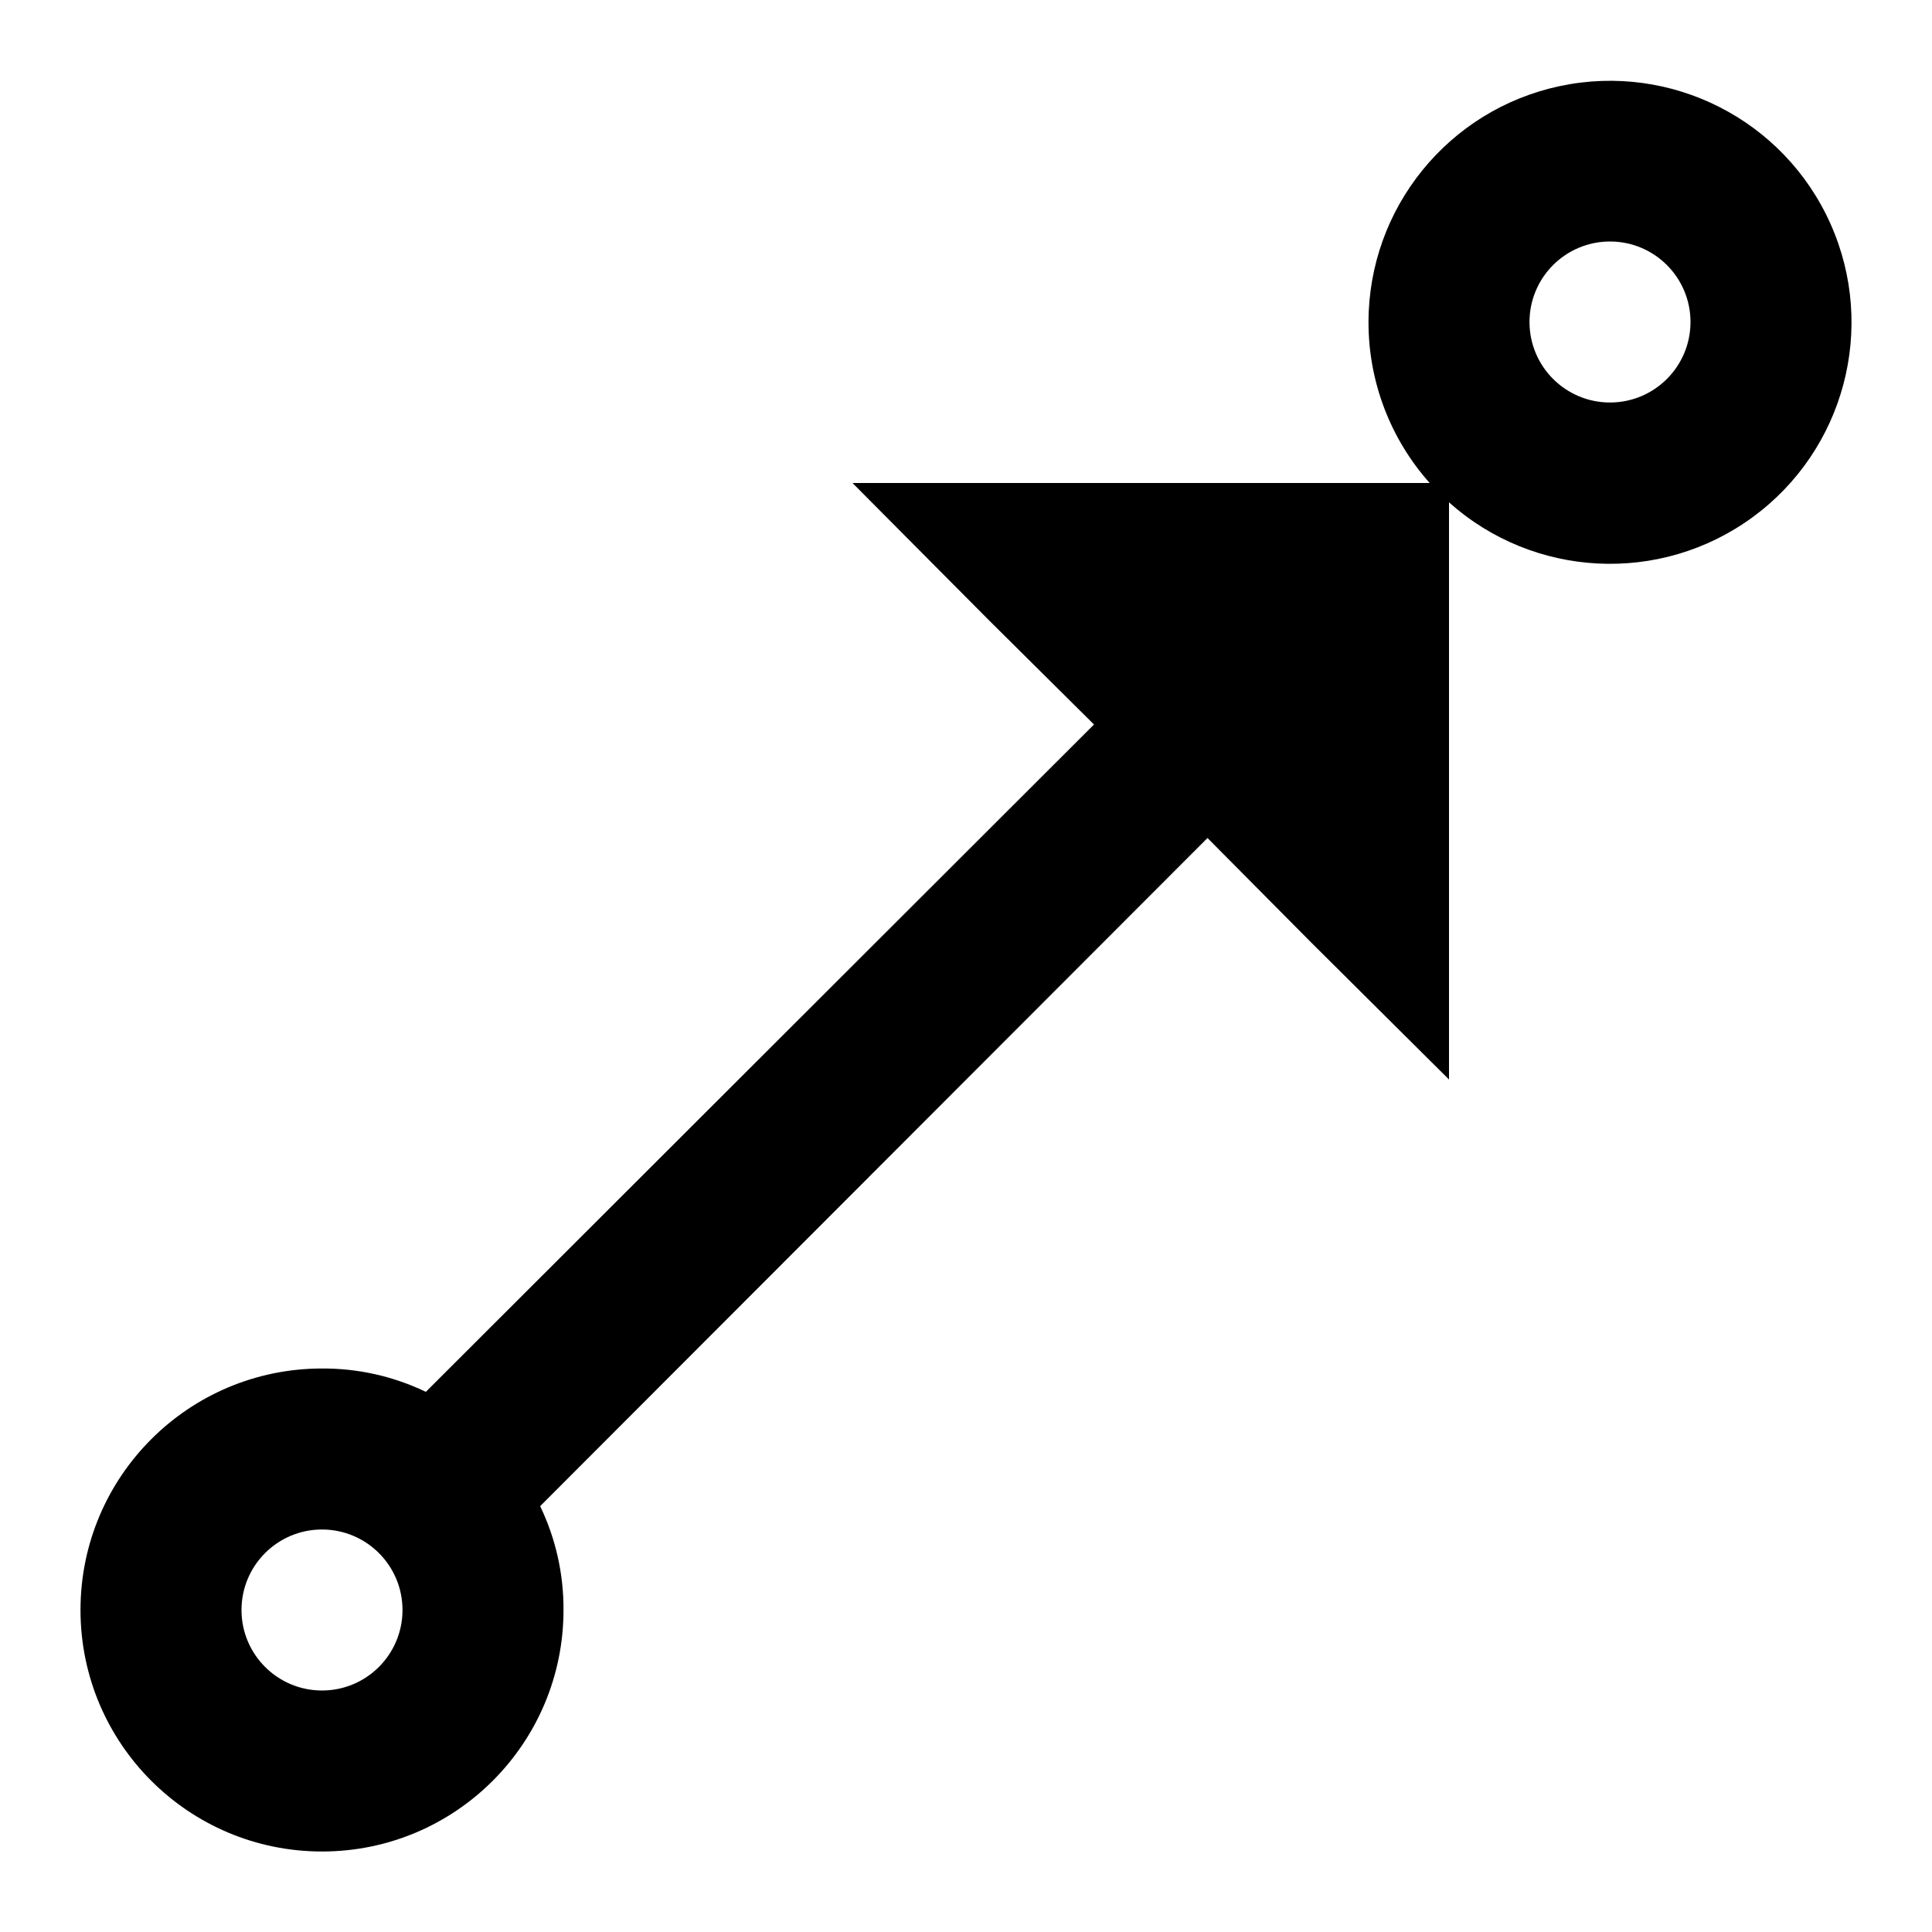
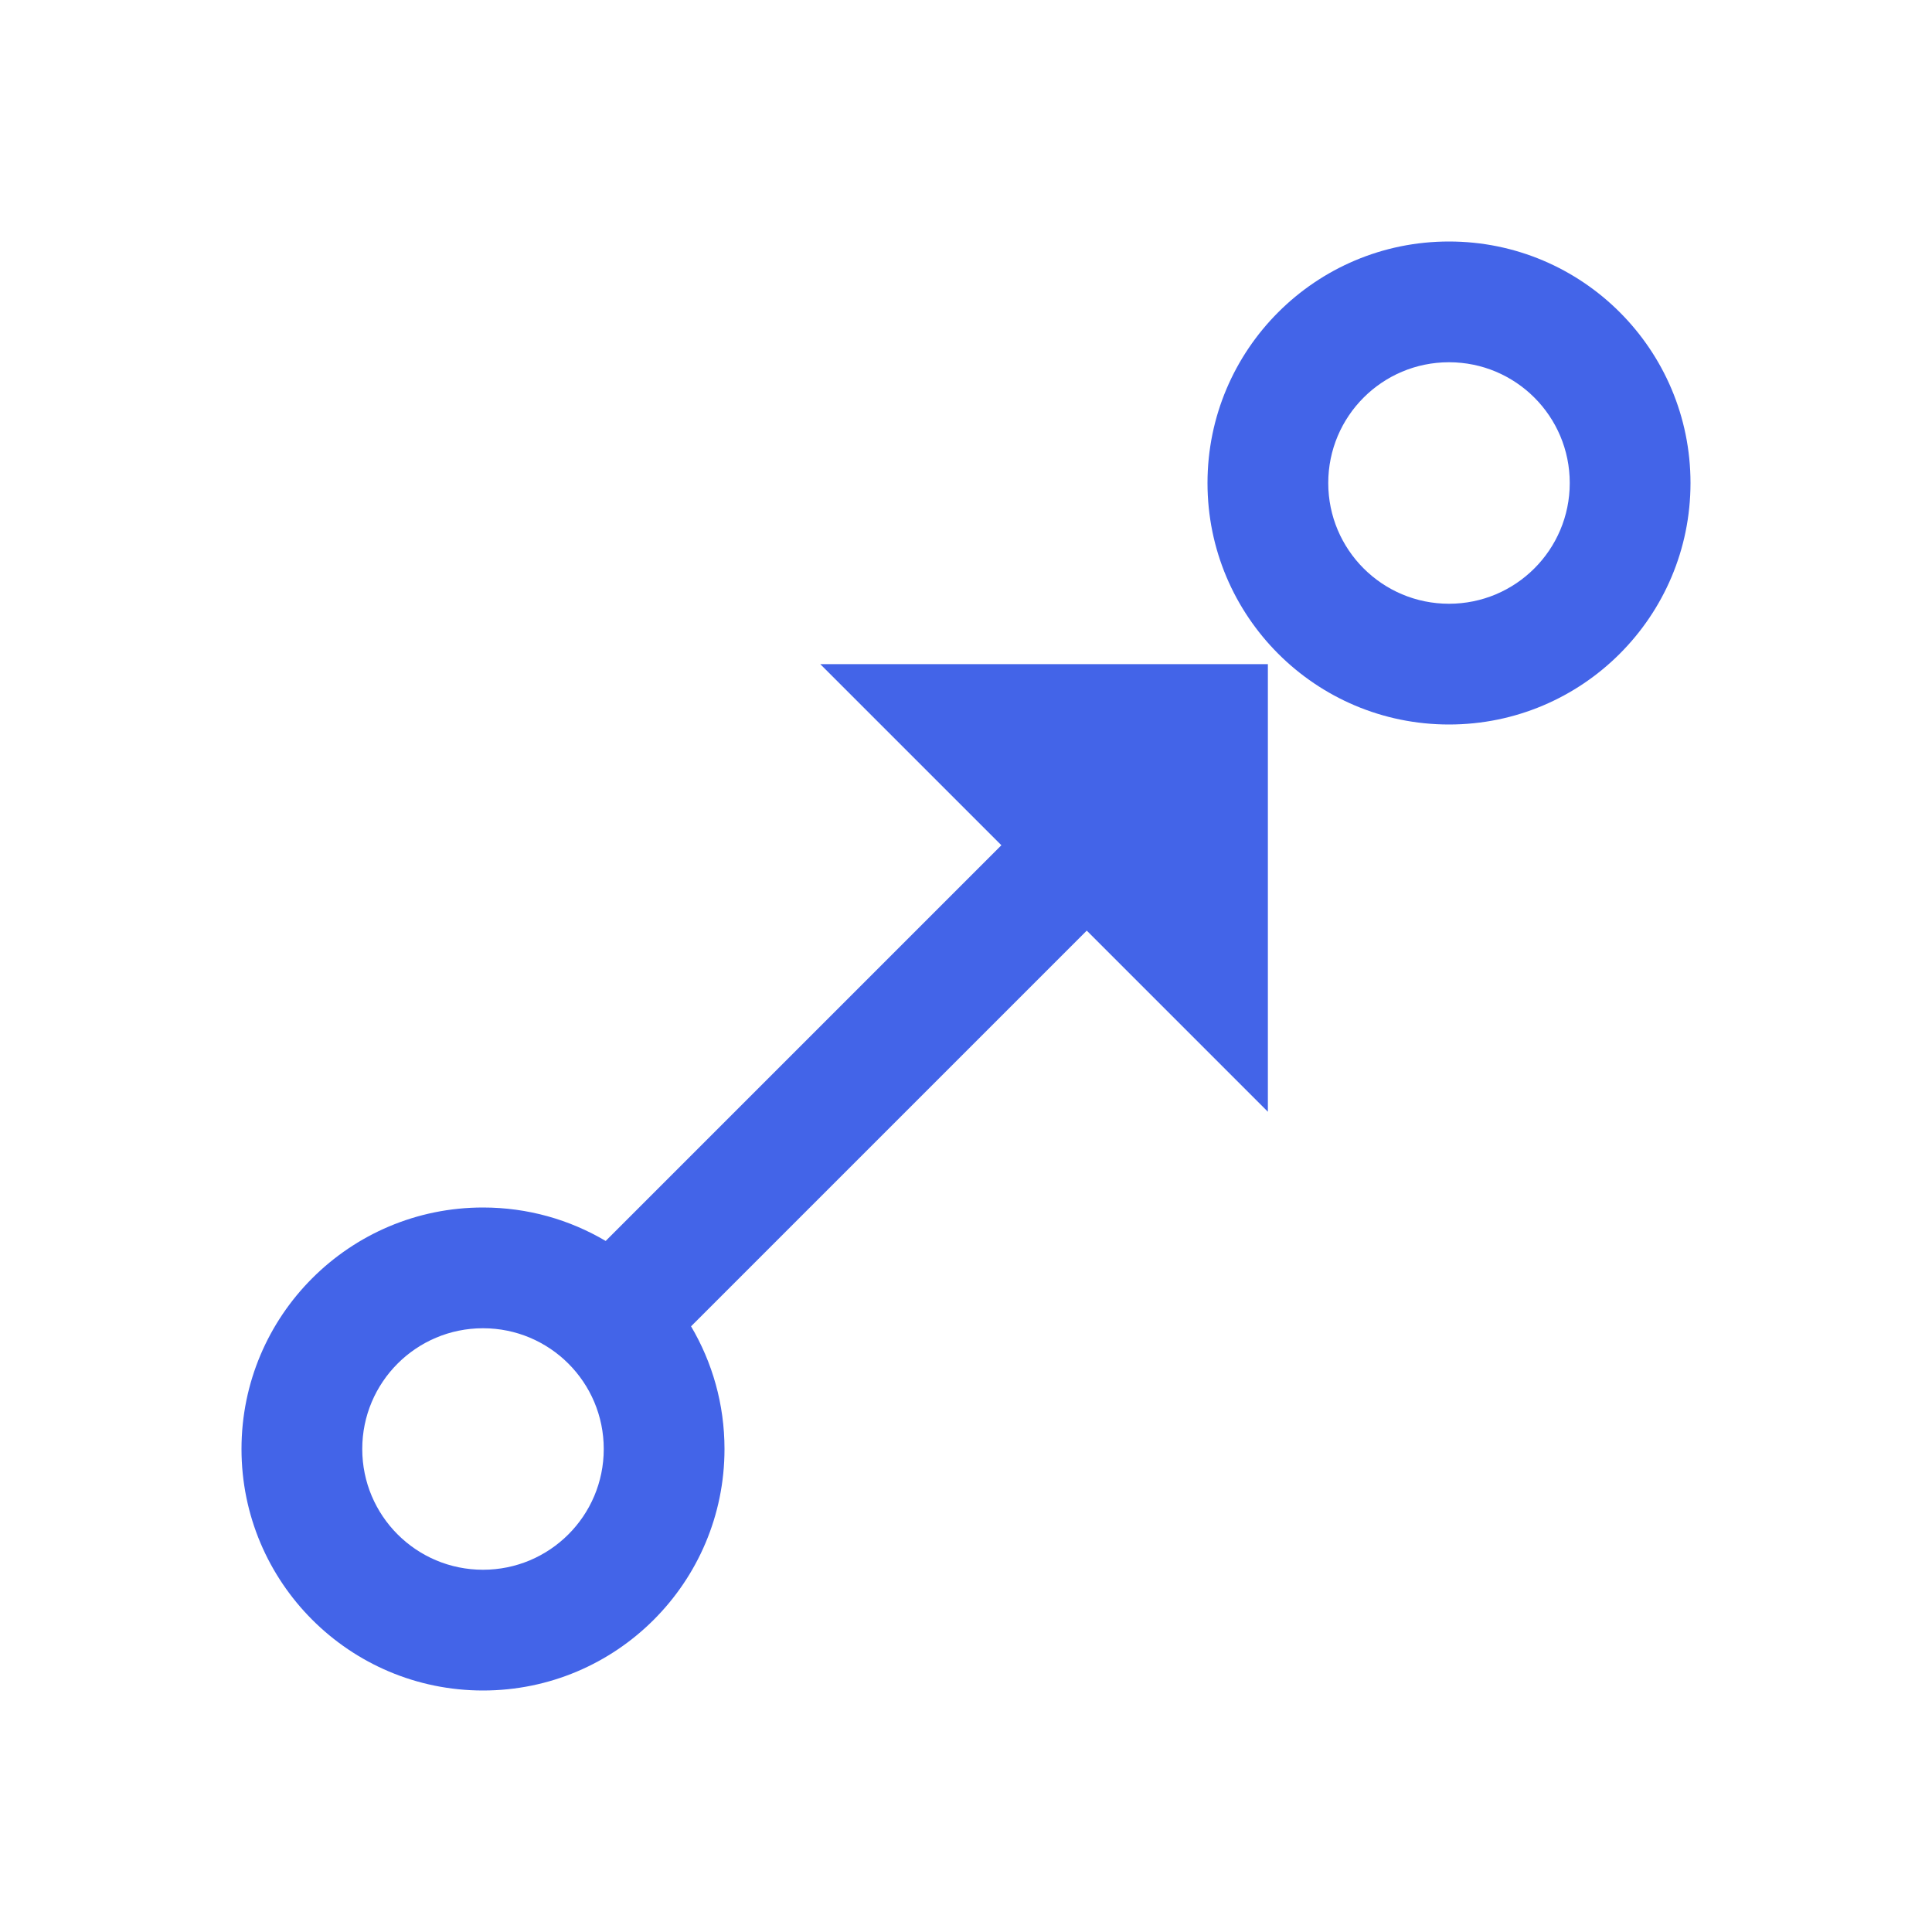
- <svg xmlns="http://www.w3.org/2000/svg" id="Camada_1" data-name="Camada 1" viewBox="0 0 24 24">
-   <defs>
-     <style>.cls-1{clip-path:url(#clip-path);}.cls-2{fill-rule:evenodd;}</style>
-     <clipPath id="clip-path">
-       <path d="M-66-78.79l-2.88,3.27-4.52-3.86a2.12,2.12,0,0,0-1.41-.52,2.07,2.07,0,0,0-1,.24l-.63.31a.75.75,0,0,1-1-.25.75.75,0,0,1-.12-.58.76.76,0,0,1,.34-.5l1.86-1.22A1.55,1.55,0,0,1-73.67-82l1.15.64a2.37,2.37,0,0,0,2.4-.06l1.44-.9a.75.75,0,0,1,1,.17L-66-79.93A.89.89,0,0,1-66-78.79Zm-2.61,5.46a.6.6,0,0,1-.43.2.59.59,0,0,1-.46-.16L-72.41-76A.43.43,0,0,0-73-76a.43.43,0,0,0,0,.6l3.18,3a.69.69,0,0,1,0,1,.67.67,0,0,1-1,0l-.51-.47h0l-2.47-2.23a.44.44,0,0,0-.61,0,.44.44,0,0,0,0,.61l2.47,2.24a.75.75,0,0,1,.24.51.78.78,0,0,1-.19.54.75.75,0,0,1-1,.05l-1.32-1.17h0l-1.25-1.14a.44.44,0,0,0-.61,0,.43.43,0,0,0,0,.6l1.26,1.13a.63.63,0,0,1,.21.42.57.57,0,0,1-.16.45.61.61,0,0,1-.86,0l-1.12-.94a1.6,1.6,0,0,0-.42-1.67,1.58,1.58,0,0,0-1.12-.42h-.06a1.55,1.55,0,0,0-.49-1.14,1.7,1.7,0,0,0-.79-.4A1.54,1.54,0,0,0-79.95-76a1.57,1.57,0,0,0-1.22-.42h0a1.47,1.47,0,0,0-.5-1.09,1.57,1.57,0,0,0-2.22.08l-.34.38L-86-78.52a.78.78,0,0,1-.27-.52.83.83,0,0,1,.19-.56l1.93-2.19A1.08,1.08,0,0,1-82.78-82l.27.15a3.5,3.5,0,0,0,3.24.09l.41-.21a2.19,2.19,0,0,1,2,0l-.82.53a1.65,1.65,0,0,0-.71,1,1.69,1.69,0,0,0,.26,1.24,1.64,1.64,0,0,0,2.05.52l.63-.32a1.35,1.35,0,0,1,1.46.18l4.84,4.13.45.39a.6.6,0,0,1,.22.43A.52.52,0,0,1-68.6-73.33Zm-9.81,3.47a.72.72,0,0,1-1,0,.72.72,0,0,1,0-1l.81-.87a.72.72,0,0,1,.5-.22.66.66,0,0,1,.52.19.72.72,0,0,1,0,1Zm-3.32-.85a.73.73,0,0,1-.23-.5.72.72,0,0,1,.2-.52l.79-.84.65-.7a.71.71,0,0,1,1,0,.72.72,0,0,1,0,1l-.19.19-.63.68-.62.67A.73.73,0,0,1-81.73-70.71Zm-2.09-1.12a.73.73,0,0,1-.23-.49.71.71,0,0,1,.2-.52l2.32-2.49a.72.72,0,0,1,1,0,.72.72,0,0,1,0,1l-.47.51-.65.69-1.21,1.29A.72.72,0,0,1-83.82-71.83ZM-84.9-74a.75.75,0,0,1-.23-.5.7.7,0,0,1,.19-.52l1.7-1.82a.73.73,0,0,1,.52-.23.71.71,0,0,1,.49.2.73.73,0,0,1,.23.5.74.74,0,0,1-.2.52L-83.9-74a.67.67,0,0,1-.49.23A.74.74,0,0,1-84.9-74Zm19.6-6.47L-67-82.65A1.6,1.6,0,0,0-69.14-83l-1.44.9a1.54,1.54,0,0,1-1.54,0l-1.15-.64a2.43,2.43,0,0,0-2.51.09l-.27.17-.26-.16a3,3,0,0,0-2.92-.13l-.4.21a2.65,2.65,0,0,1-2.45-.07l-.27-.15a2,2,0,0,0-2.41.41l-1.92,2.18a1.6,1.6,0,0,0-.4,1.19,1.61,1.61,0,0,0,.57,1.11l1.71,1.44-.76.83A1.55,1.55,0,0,0-86-74.47a1.59,1.59,0,0,0,.5,1.1,1.83,1.83,0,0,0,.74.39,1.49,1.49,0,0,0-.14.7,1.51,1.51,0,0,0,.5,1.09h0a1.56,1.56,0,0,0,1.07.42,1.54,1.54,0,0,0,.56-.1,1.68,1.68,0,0,0,.45.8h0a1.6,1.6,0,0,0,1.08.42,1.63,1.63,0,0,0,.8-.22,1.42,1.42,0,0,0,.42.69h0a1.56,1.56,0,0,0,1.07.42,1.52,1.52,0,0,0,1.15-.5l.67-.71,1.06.88a1.5,1.5,0,0,0,.94.35,1.48,1.48,0,0,0,1.1-.49,1.3,1.3,0,0,0,.31-.56l.32.29a1.61,1.61,0,0,0,2.24-.11,1.65,1.65,0,0,0,.4-.83,1.54,1.54,0,0,0,1.6-.43,1.56,1.56,0,0,0,.34-1.41,1.4,1.4,0,0,0,.83-.47,1.47,1.47,0,0,0,.38-1.08,1.48,1.48,0,0,0-.51-1l-.12-.1,2.87-3.26A1.77,1.77,0,0,0-65.3-80.48Z" />
-     </clipPath>
-   </defs>
-   <path d="M-66-78.79l-2.88,3.27-4.52-3.86a2.12,2.12,0,0,0-1.41-.52,2.07,2.07,0,0,0-1,.24l-.63.31a.75.75,0,0,1-1-.25.75.75,0,0,1-.12-.58.76.76,0,0,1,.34-.5l1.86-1.22A1.55,1.55,0,0,1-73.67-82l1.15.64a2.37,2.37,0,0,0,2.4-.06l1.44-.9a.75.75,0,0,1,1,.17L-66-79.93A.89.89,0,0,1-66-78.79Zm-2.61,5.46a.6.6,0,0,1-.43.2.59.59,0,0,1-.46-.16L-72.41-76A.43.43,0,0,0-73-76a.43.43,0,0,0,0,.6l3.18,3a.69.69,0,0,1,0,1,.67.67,0,0,1-1,0l-.51-.47h0l-2.47-2.23a.44.44,0,0,0-.61,0,.44.44,0,0,0,0,.61l2.47,2.24a.75.75,0,0,1,.24.51.78.78,0,0,1-.19.54.75.75,0,0,1-1,.05l-1.32-1.17h0l-1.25-1.14a.44.44,0,0,0-.61,0,.43.43,0,0,0,0,.6l1.26,1.13a.63.63,0,0,1,.21.42.57.57,0,0,1-.16.45.61.61,0,0,1-.86,0l-1.12-.94a1.6,1.6,0,0,0-.42-1.67,1.58,1.58,0,0,0-1.12-.42h-.06a1.55,1.55,0,0,0-.49-1.14,1.7,1.7,0,0,0-.79-.4A1.54,1.54,0,0,0-79.95-76a1.57,1.57,0,0,0-1.22-.42h0a1.47,1.47,0,0,0-.5-1.09,1.57,1.57,0,0,0-2.22.08l-.34.38L-86-78.52a.78.78,0,0,1-.27-.52.83.83,0,0,1,.19-.56l1.93-2.19A1.08,1.08,0,0,1-82.78-82l.27.15a3.5,3.5,0,0,0,3.24.09l.41-.21a2.19,2.19,0,0,1,2,0l-.82.53a1.65,1.65,0,0,0-.71,1,1.69,1.69,0,0,0,.26,1.24,1.64,1.64,0,0,0,2.05.52l.63-.32a1.35,1.35,0,0,1,1.46.18l4.84,4.13.45.39a.6.6,0,0,1,.22.43A.52.52,0,0,1-68.6-73.33Zm-9.81,3.47a.72.72,0,0,1-1,0,.72.72,0,0,1,0-1l.81-.87a.72.72,0,0,1,.5-.22.66.66,0,0,1,.52.19.72.72,0,0,1,0,1Zm-3.32-.85a.73.73,0,0,1-.23-.5.72.72,0,0,1,.2-.52l.79-.84.65-.7a.71.71,0,0,1,1,0,.72.72,0,0,1,0,1l-.19.19-.63.68-.62.67A.73.73,0,0,1-81.73-70.71Zm-2.09-1.12a.73.73,0,0,1-.23-.49.71.71,0,0,1,.2-.52l2.32-2.49a.72.72,0,0,1,1,0,.72.72,0,0,1,0,1l-.47.51-.65.69-1.21,1.29A.72.72,0,0,1-83.82-71.83ZM-84.9-74a.75.75,0,0,1-.23-.5.7.7,0,0,1,.19-.52l1.7-1.82a.73.73,0,0,1,.52-.23.71.71,0,0,1,.49.2.73.73,0,0,1,.23.5.74.74,0,0,1-.2.52L-83.9-74a.67.67,0,0,1-.49.23A.74.74,0,0,1-84.9-74Zm19.6-6.47L-67-82.65A1.6,1.6,0,0,0-69.14-83l-1.44.9a1.54,1.54,0,0,1-1.54,0l-1.15-.64a2.43,2.43,0,0,0-2.51.09l-.27.17-.26-.16a3,3,0,0,0-2.92-.13l-.4.21a2.65,2.65,0,0,1-2.45-.07l-.27-.15a2,2,0,0,0-2.41.41l-1.92,2.18a1.6,1.6,0,0,0-.4,1.19,1.61,1.61,0,0,0,.57,1.11l1.71,1.44-.76.83A1.55,1.55,0,0,0-86-74.47a1.59,1.59,0,0,0,.5,1.1,1.83,1.83,0,0,0,.74.39,1.49,1.49,0,0,0-.14.7,1.51,1.51,0,0,0,.5,1.09h0a1.56,1.56,0,0,0,1.07.42,1.54,1.54,0,0,0,.56-.1,1.68,1.68,0,0,0,.45.8h0a1.6,1.6,0,0,0,1.08.42,1.63,1.63,0,0,0,.8-.22,1.42,1.42,0,0,0,.42.69h0a1.56,1.56,0,0,0,1.07.42,1.52,1.52,0,0,0,1.15-.5l.67-.71,1.06.88a1.5,1.5,0,0,0,.94.35,1.48,1.48,0,0,0,1.1-.49,1.3,1.3,0,0,0,.31-.56l.32.29a1.61,1.61,0,0,0,2.24-.11,1.65,1.65,0,0,0,.4-.83,1.54,1.54,0,0,0,1.6-.43,1.56,1.56,0,0,0,.34-1.41,1.4,1.4,0,0,0,.83-.47,1.47,1.47,0,0,0,.38-1.08,1.48,1.48,0,0,0-.51-1l-.12-.1,2.87-3.26A1.77,1.77,0,0,0-65.3-80.48Z" />
-   <g class="cls-1">
-     <rect x="-164.32" y="-312.07" width="270.68" height="586.11" />
-   </g>
-   <path class="cls-2" d="M20,3a1,1,0,1,0,1,1A1,1,0,0,0,20,3ZM17,4a3,3,0,1,1,1,2.24v7.17l-1.71-1.7L15,10.41l-8.29,8.3A2.94,2.94,0,0,1,7,20a3,3,0,1,1-3-3,2.94,2.94,0,0,1,1.29.29L13.59,9l-1.3-1.29L10.59,6h7.17A3,3,0,0,1,17,4ZM4,19a1,1,0,1,0,1,1A1,1,0,0,0,4,19Z" />
+ <svg xmlns="http://www.w3.org/2000/svg" width="32" height="32" viewBox="0 0 32 32" fill="none">
+   <path fill-rule="evenodd" clip-rule="evenodd" d="M24 6C22.895 6 22 6.895 22 8C22 9.105 22.895 10 24 10C25.105 10 26 9.105 26 8C26 6.895 25.105 6 24 6ZM20 8C20 5.791 21.791 4 24 4C26.209 4 28 5.791 28 8C28 10.209 26.209 12 24 12C21.791 12 20 10.209 20 8ZM8 22C6.895 22 6 22.895 6 24C6 25.105 6.895 26 8 26C9.105 26 10 25.105 10 24C10 22.895 9.105 22 8 22ZM4 24C4 21.791 5.791 20 8 20C8.742 20 9.436 20.202 10.032 20.554L16.586 14L15.293 12.707L13.586 11H16H20H21V12V16V18.414L19.293 16.707L18 15.414L11.446 21.968C11.798 22.564 12 23.258 12 24C12 26.209 10.209 28 8 28C5.791 28 4 26.209 4 24Z" fill="#4364E8" />
</svg>
